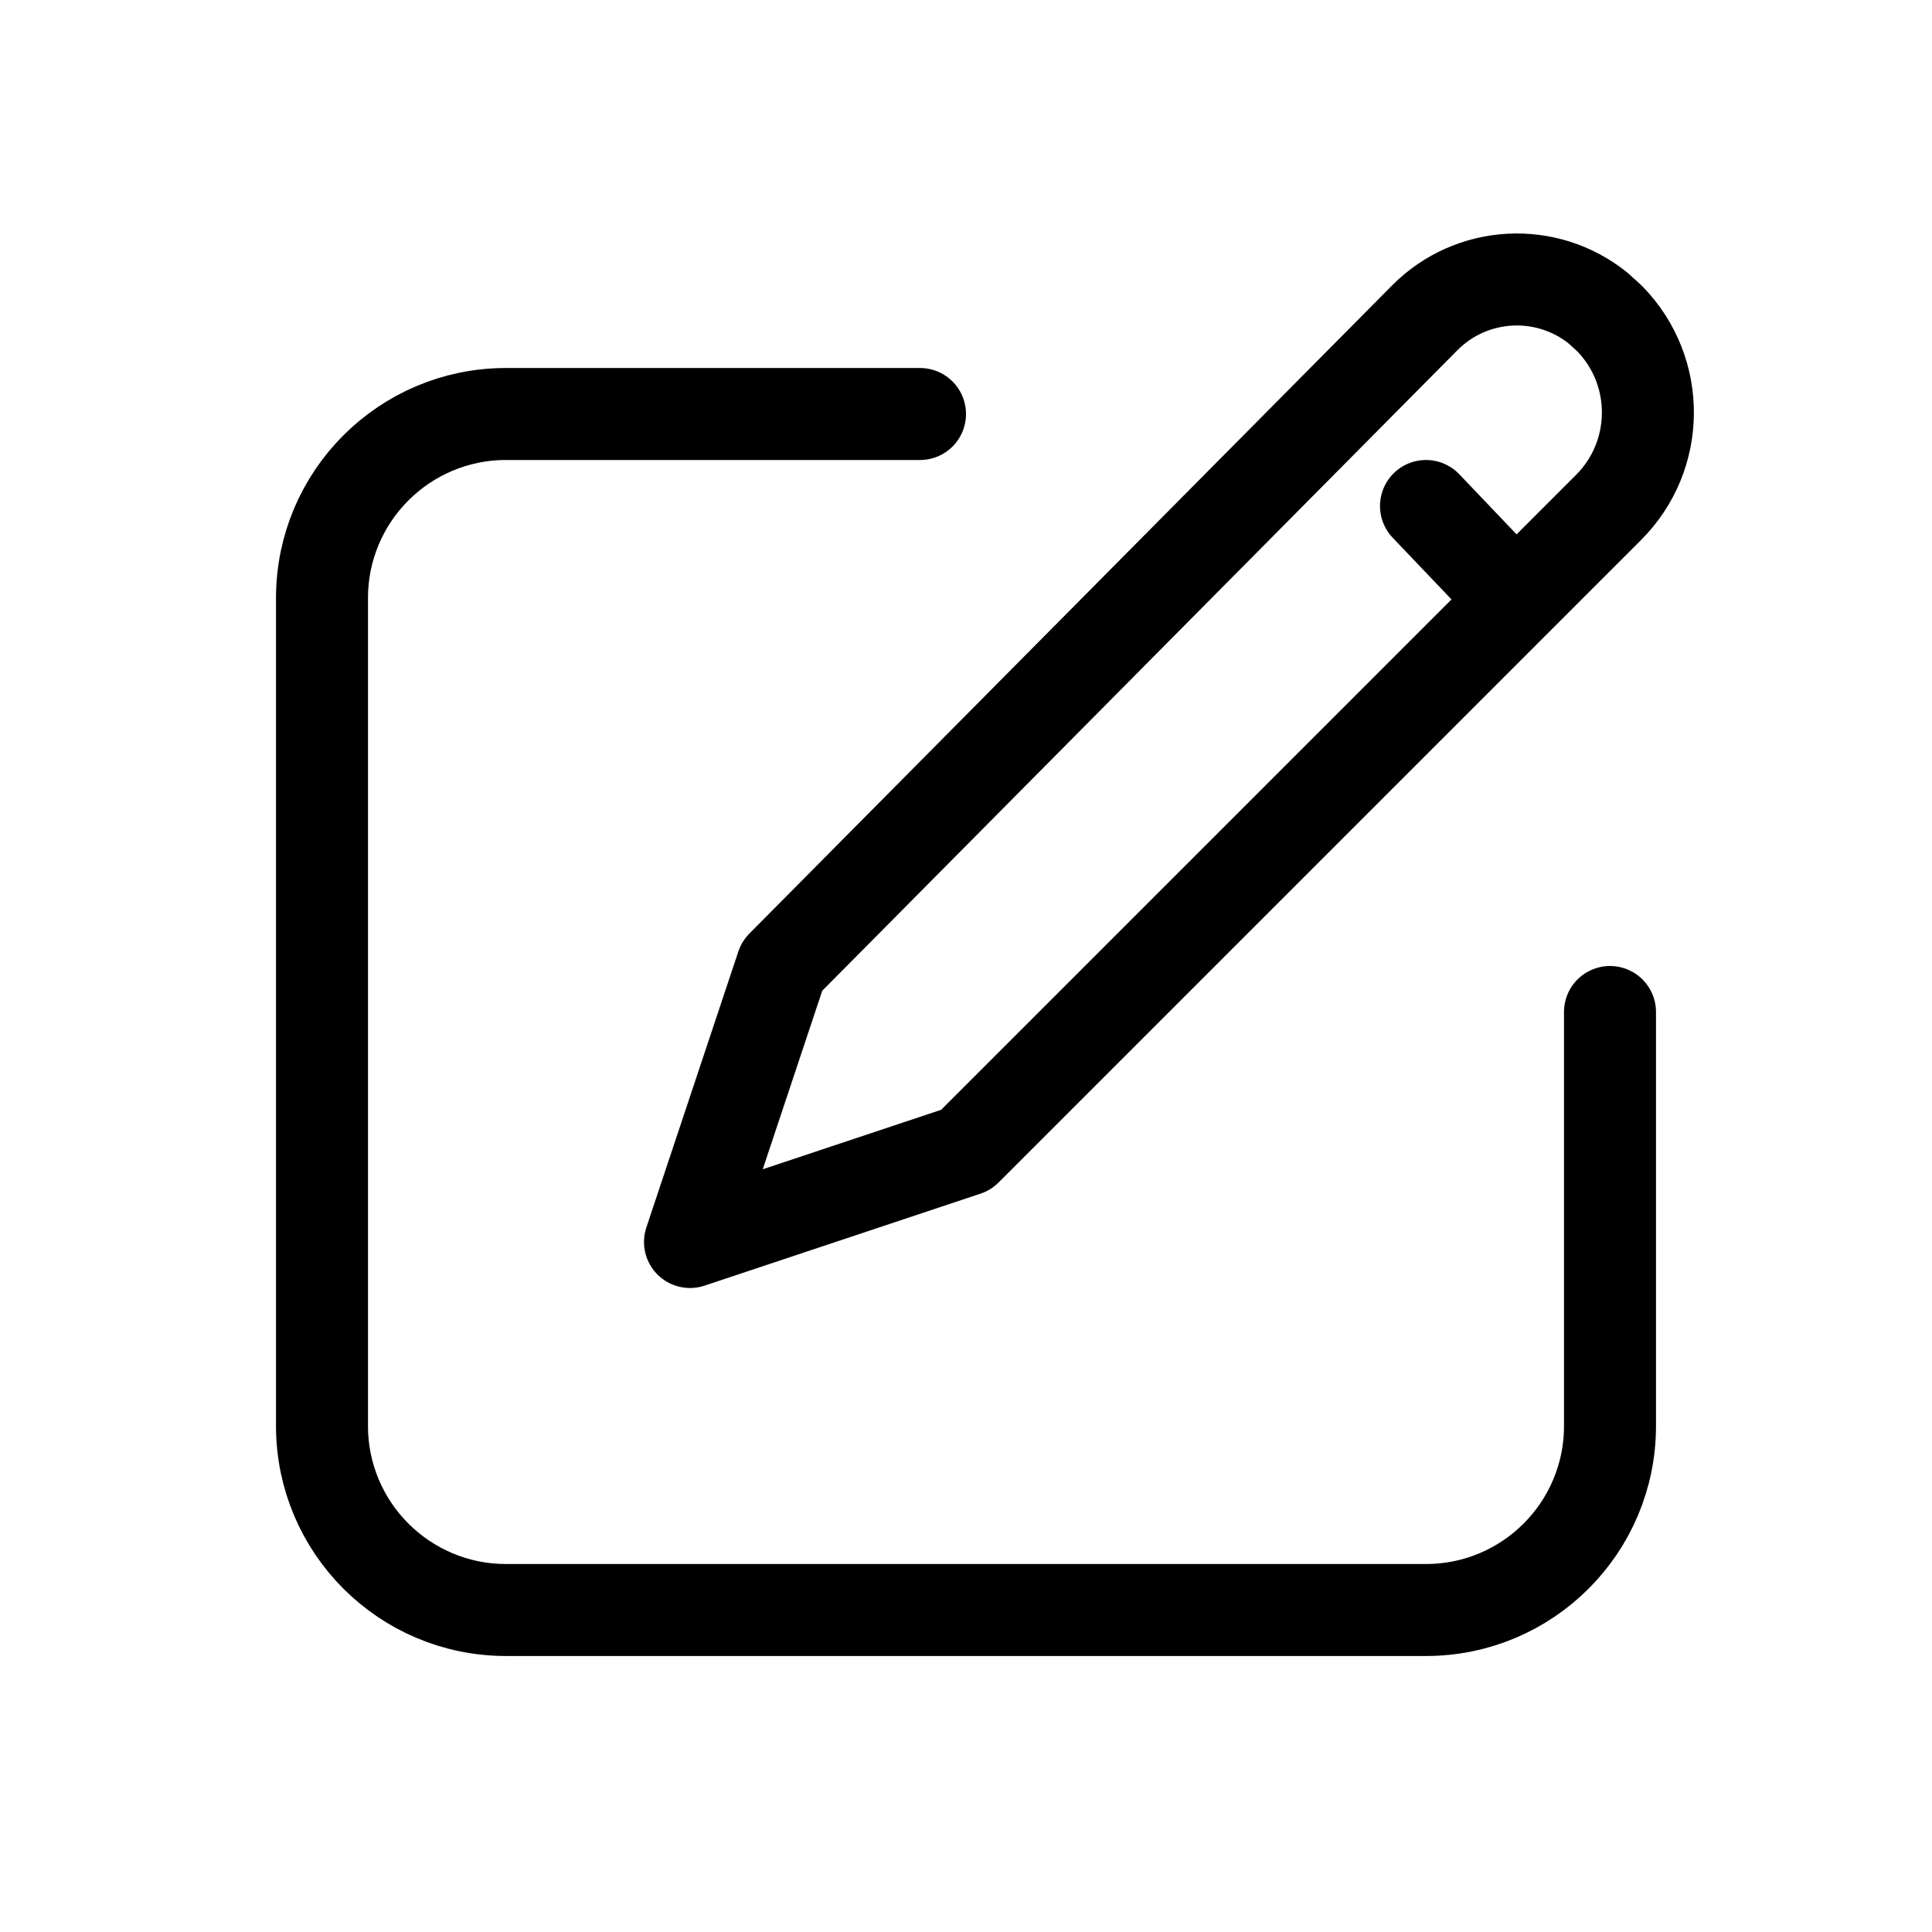
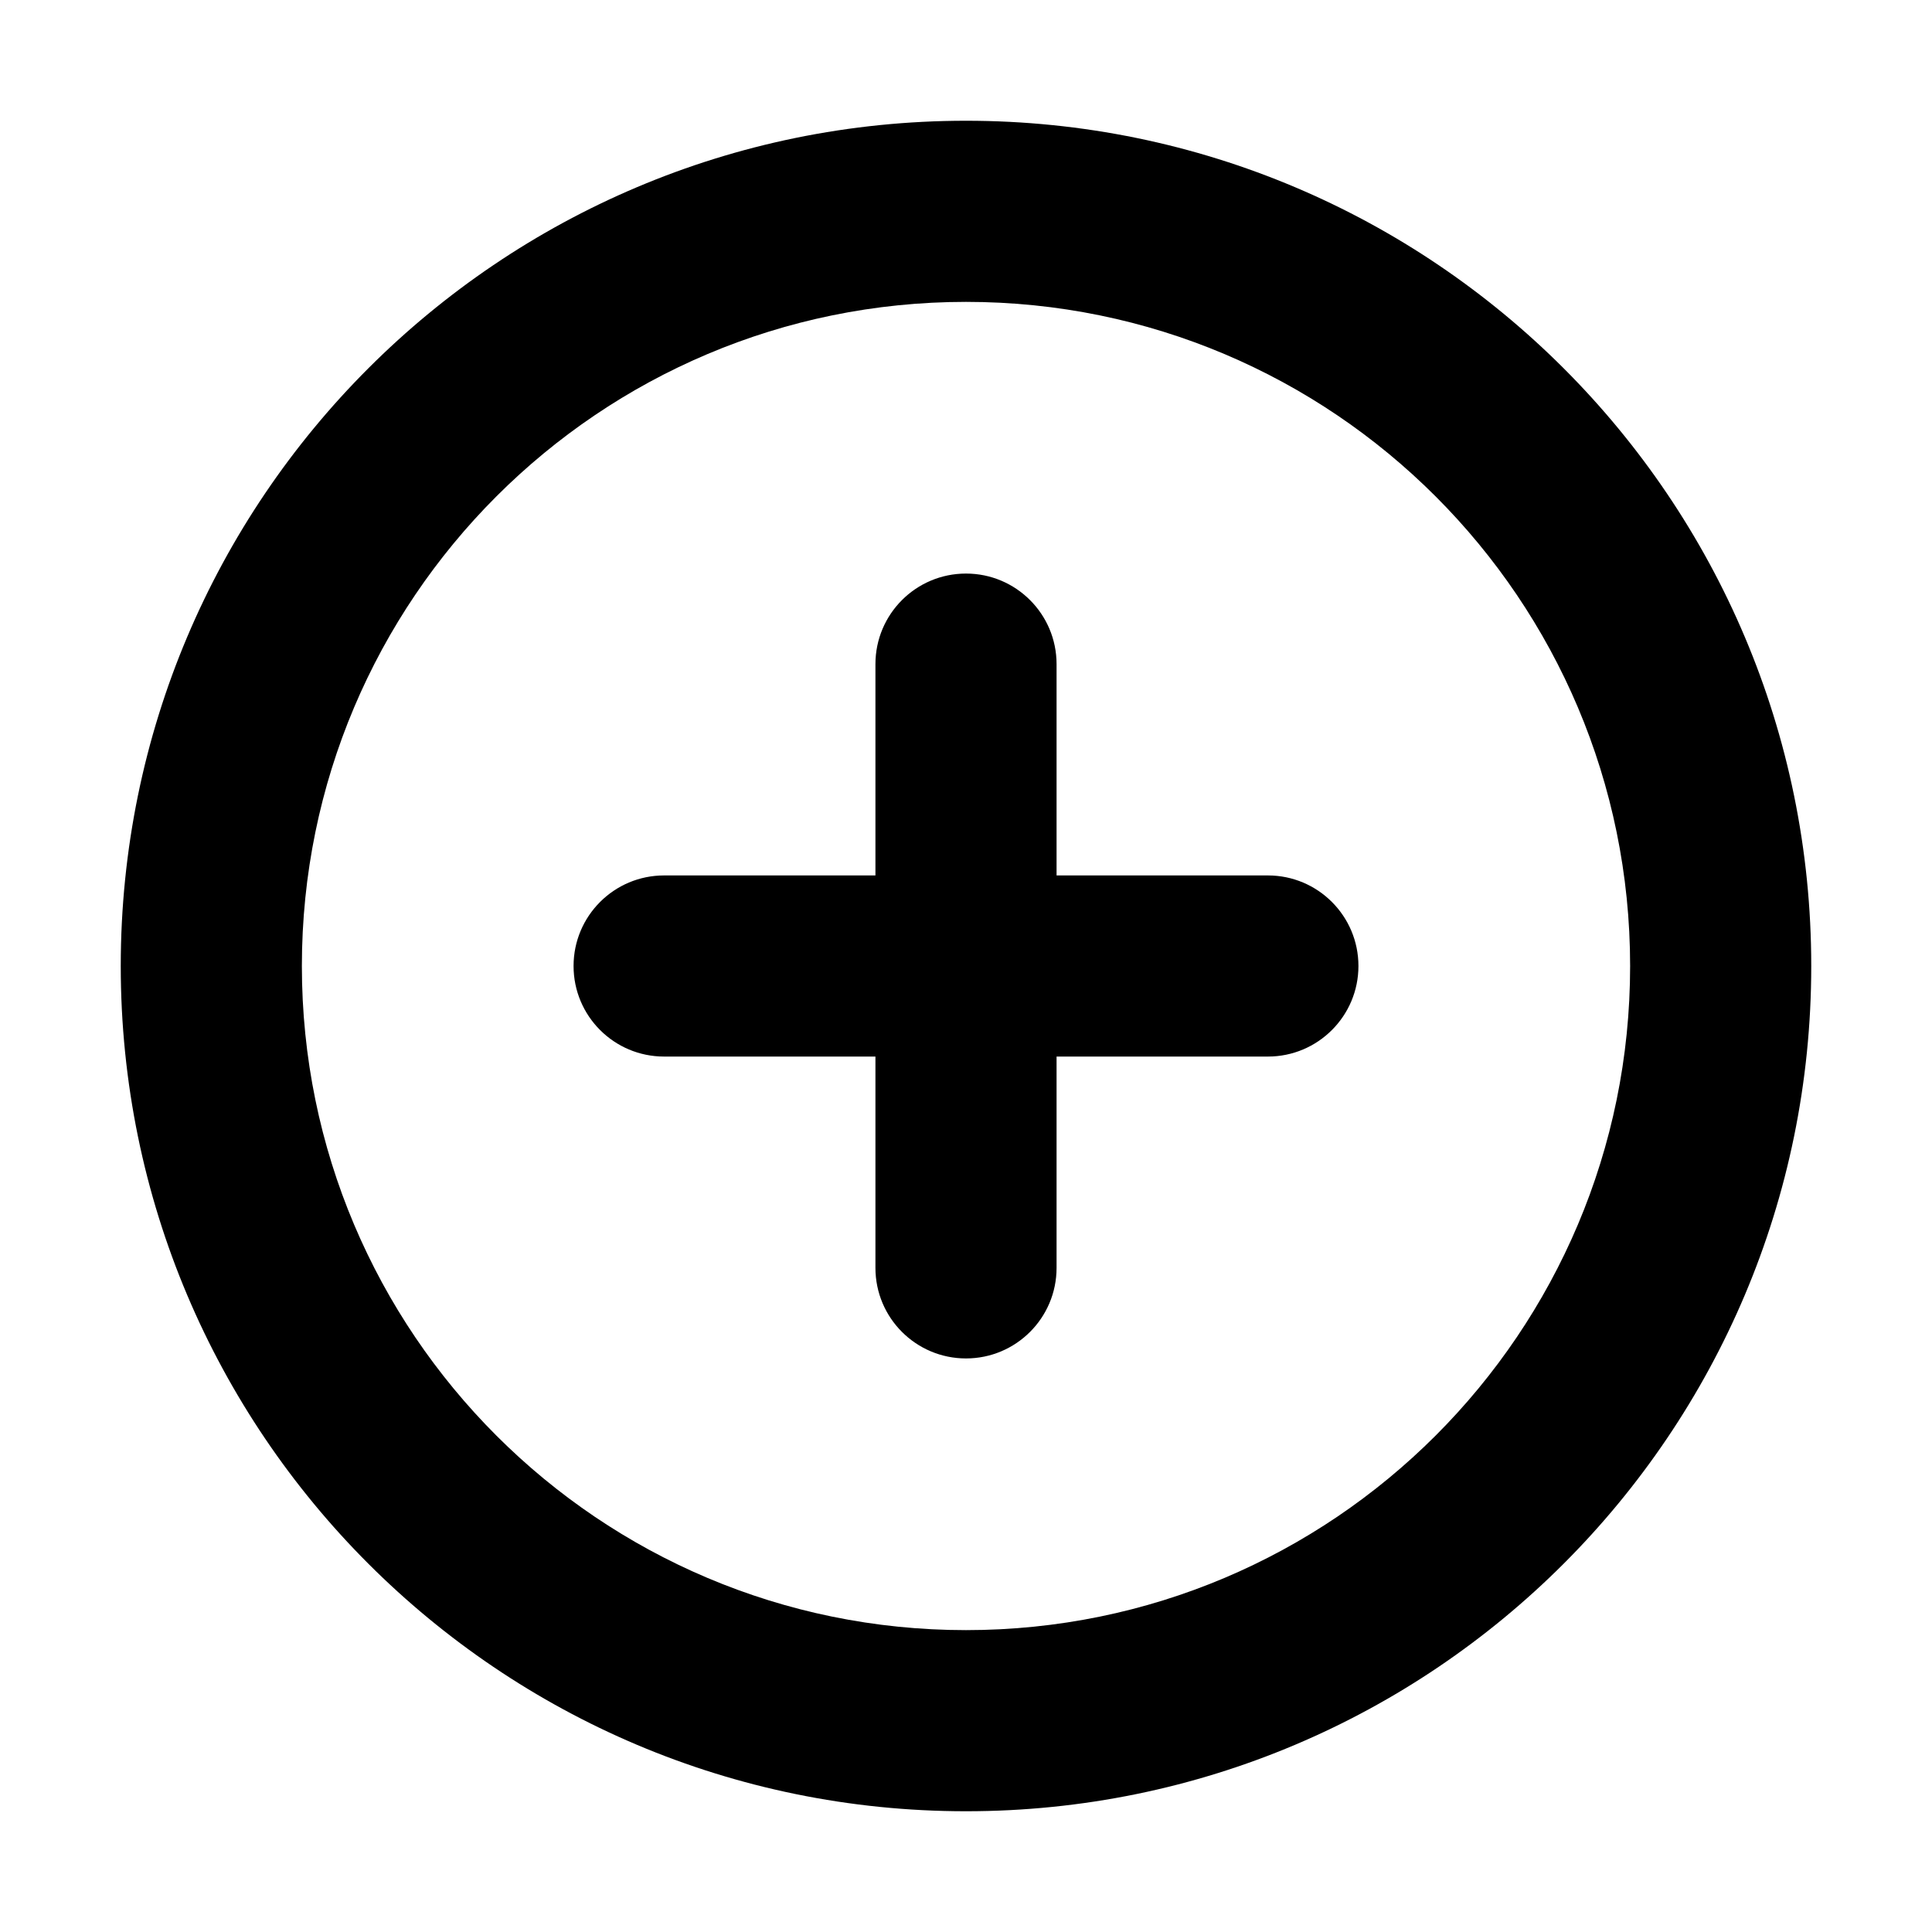
- <svg xmlns="http://www.w3.org/2000/svg" viewBox="0 0 21 21">
-   <g fill="none" fill-rule="evenodd" stroke="currentColor" stroke-linecap="round" stroke-linejoin="round">
-     <path d="M10 4.5H5.5a2 2 0 0 0-2 2v9a2 2 0 0 0 2 2h10a2 2 0 0 0 2-2V11" />
-     <path d="M17.5 3.467a1.46 1.46 0 0 1-.017 2.05L10.5 12.5l-3 1l1-3l6.987-7.046a1.41 1.41 0 0 1 1.885-.104zm-2 2.033l.953 1" />
-   </g>
+ <svg xmlns="http://www.w3.org/2000/svg" viewBox="0 0 16 16">
+   <path fill="currentColor" fill-rule="evenodd" d="M13.5 8a5.5 5.5 0 1 1-11 0a5.5 5.5 0 0 1 11 0M15 8A7 7 0 1 1 1 8a7 7 0 0 1 14 0M8.75 5.5a.75.75 0 0 0-1.5 0v1.75H5.5a.75.75 0 1 0 0 1.5h1.75v1.75a.75.75 0 0 0 1.5 0V8.75h1.75a.75.75 0 0 0 0-1.5H8.75z" clip-rule="evenodd" />
</svg>
